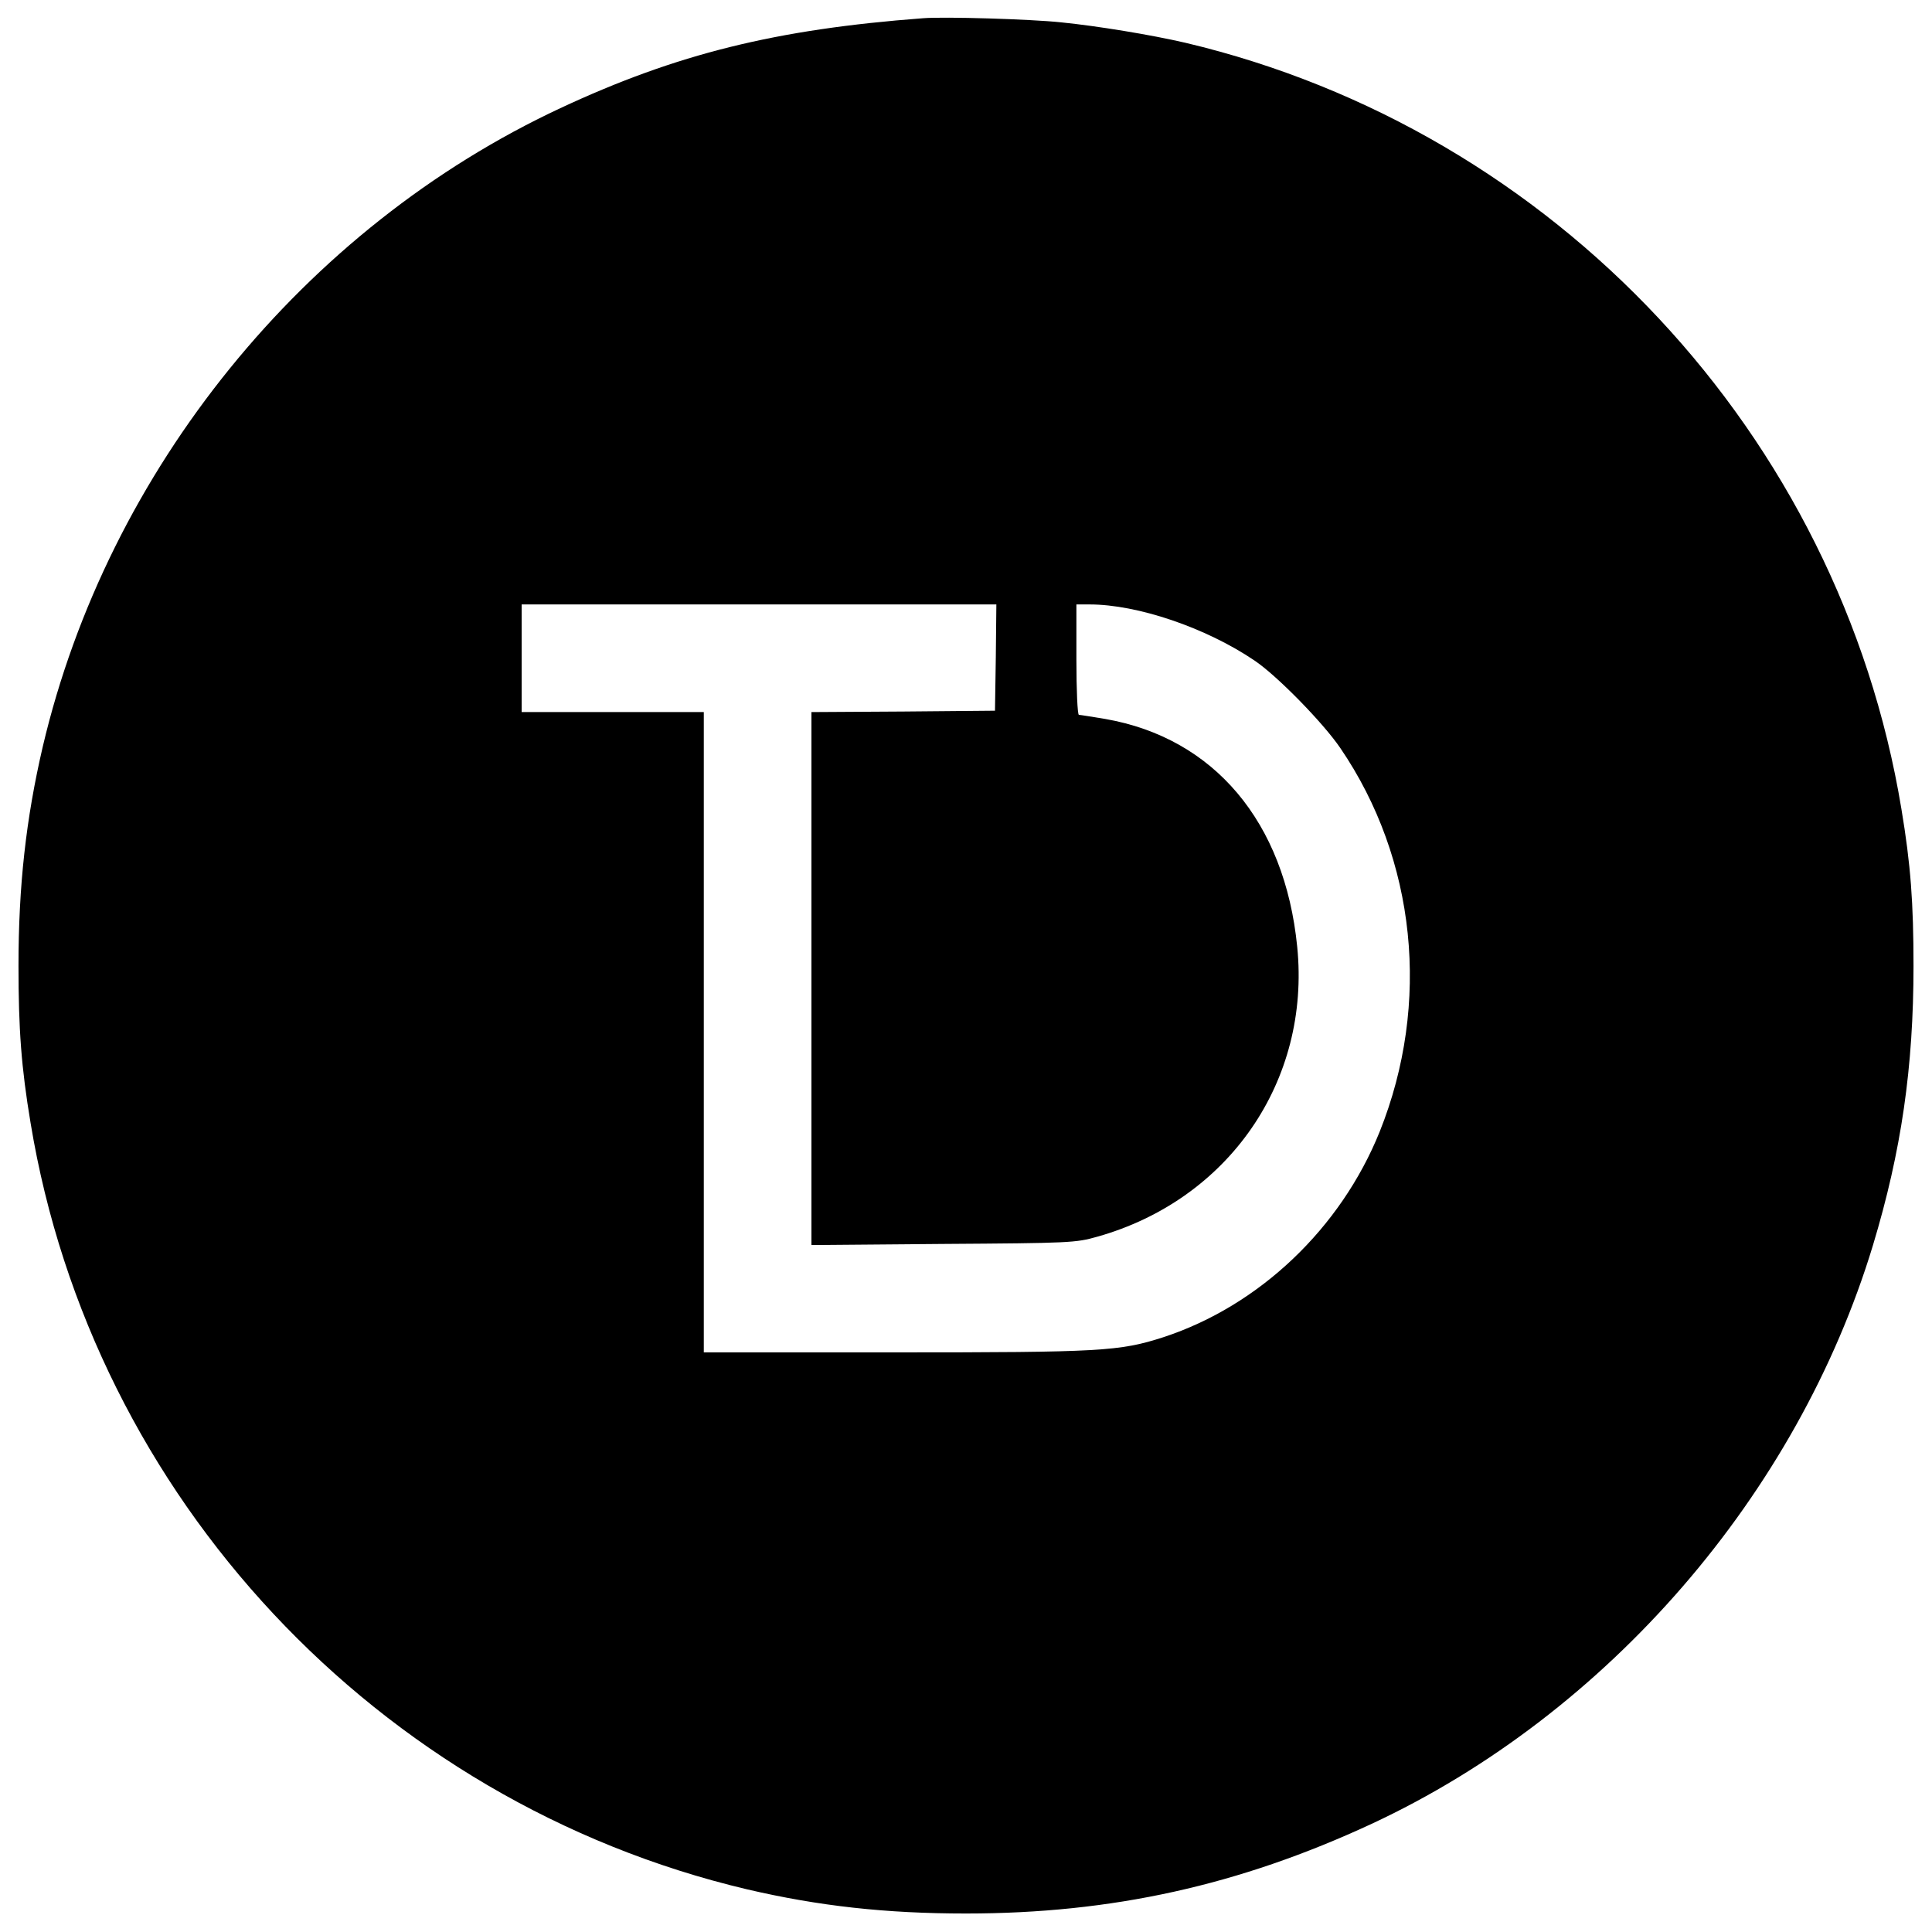
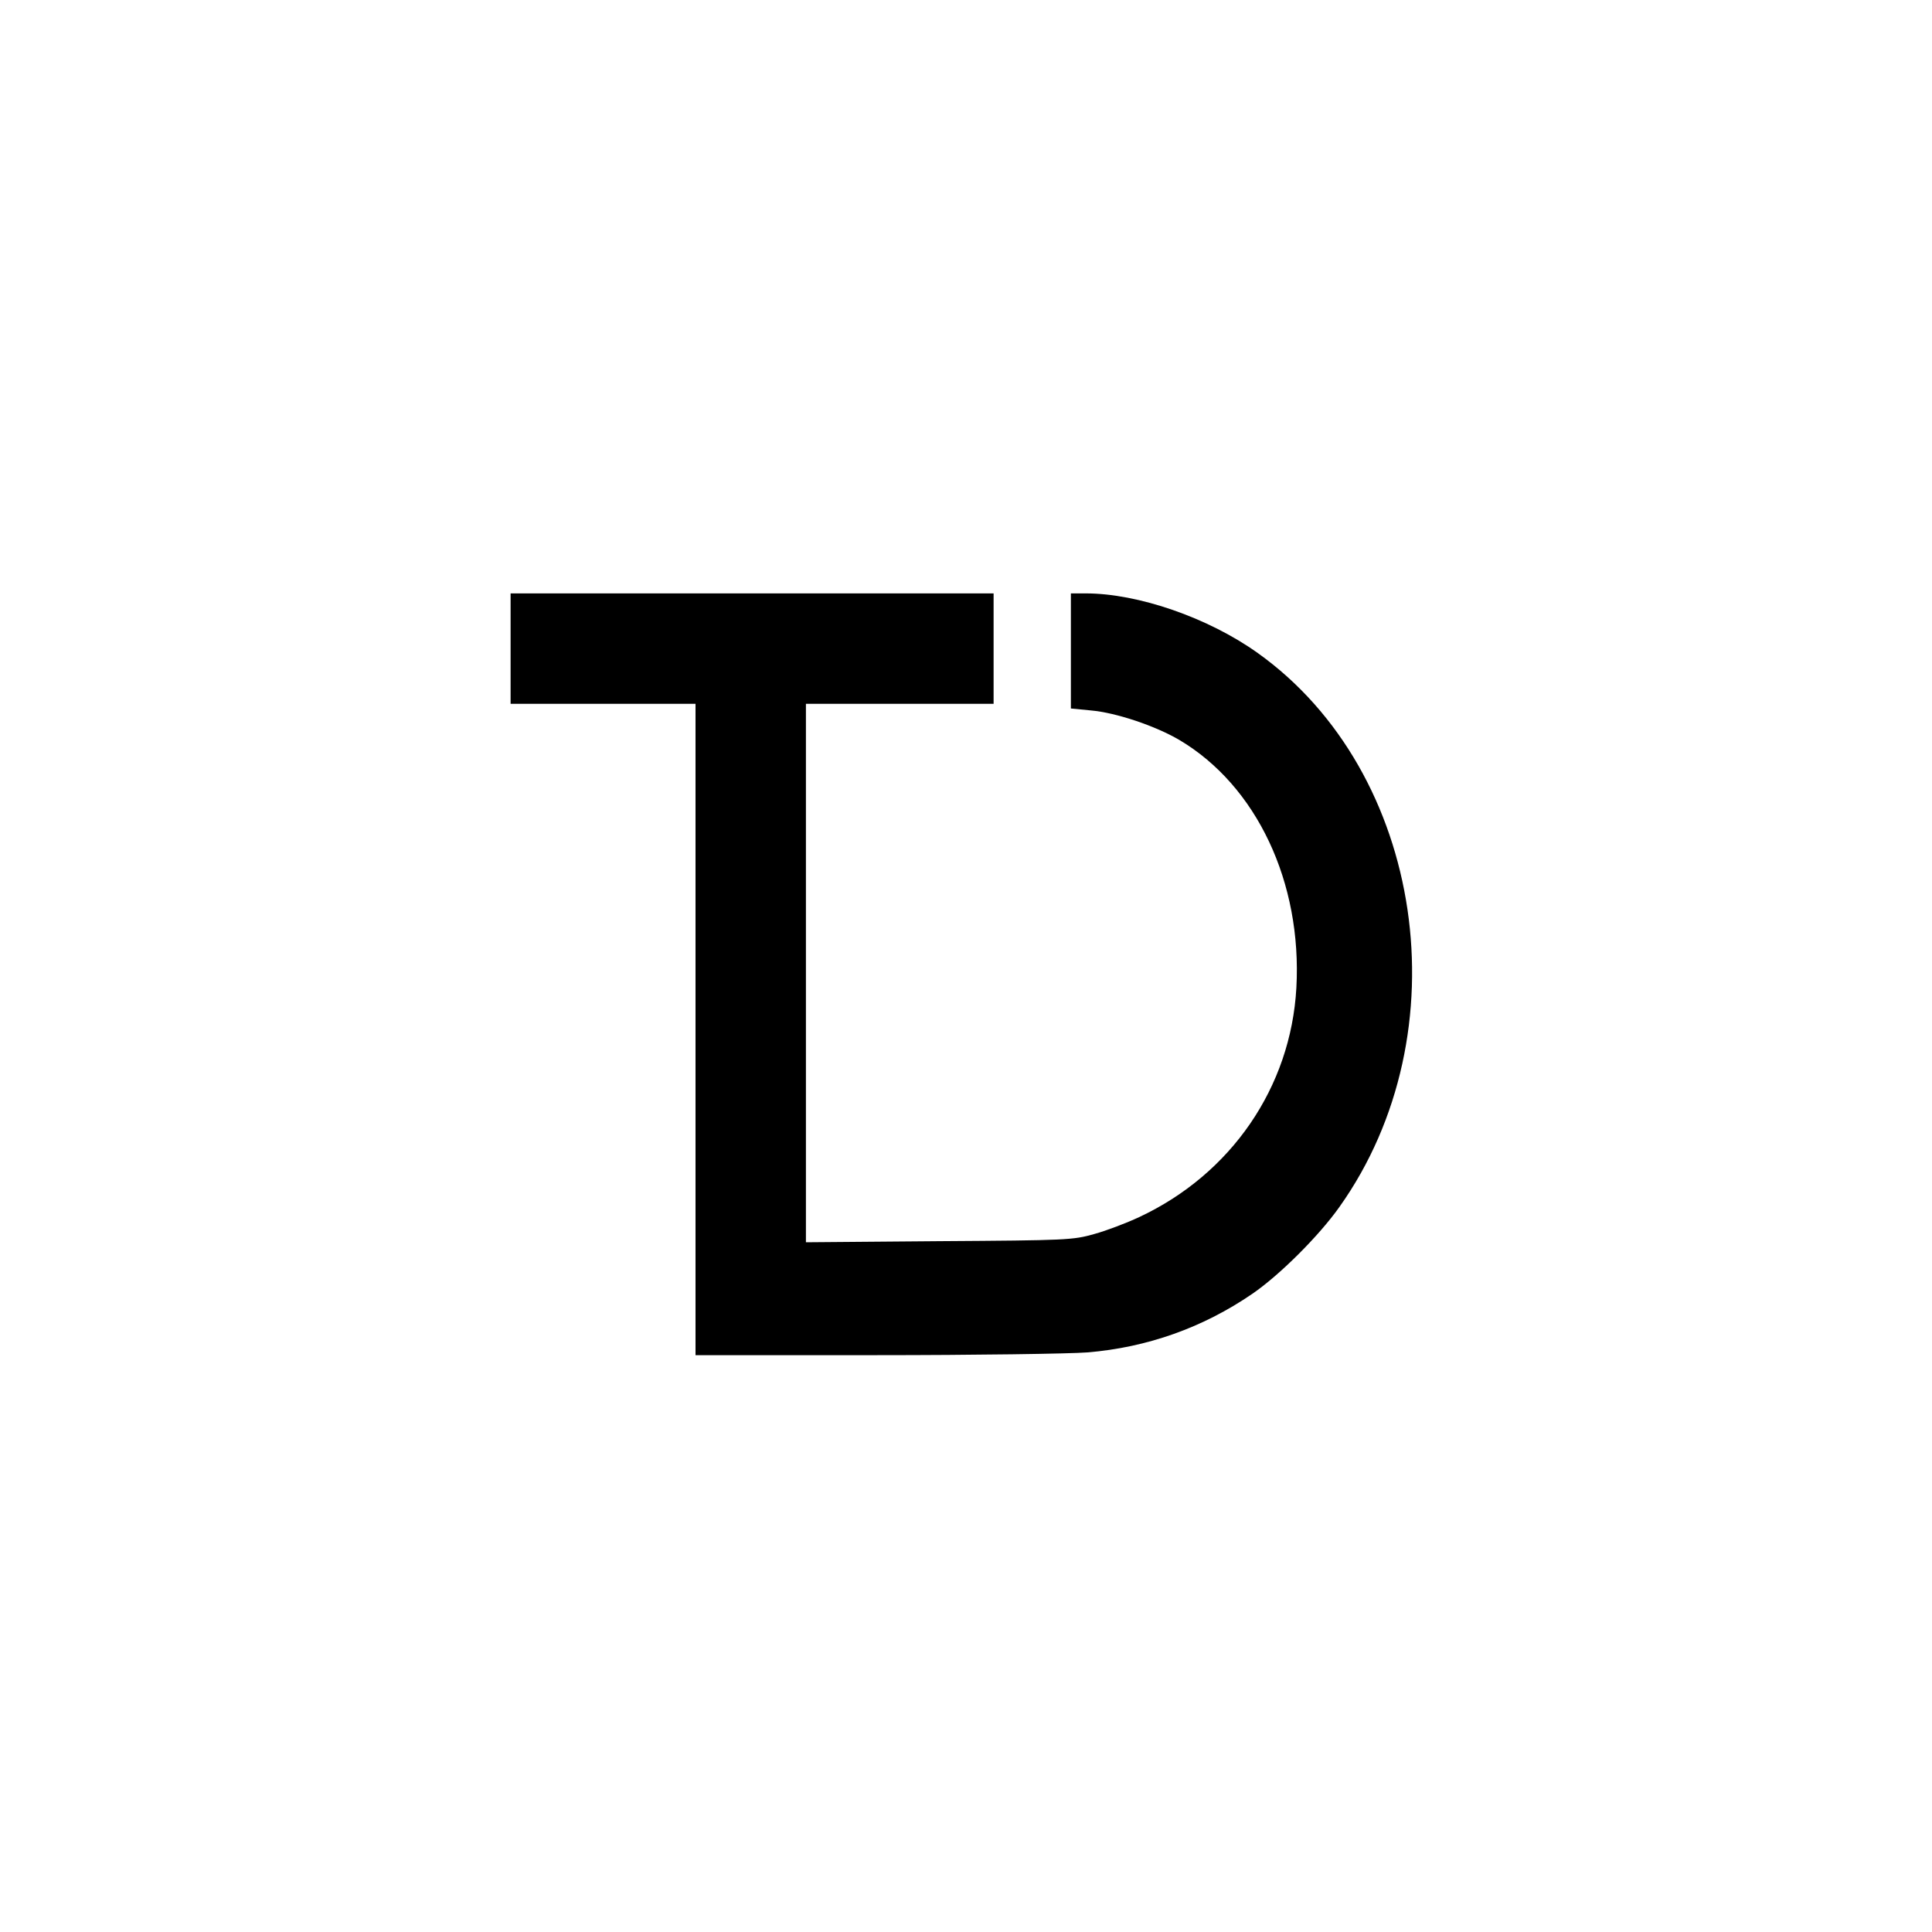
<svg xmlns="http://www.w3.org/2000/svg" version="1.0" width="700pt" height="700pt" viewBox="0 0 700 700" preserveAspectRatio="xMidYMid meet">
  <g transform="translate(0,700) scale(0.1,-0.1)" fill="#000000" stroke="none">
-     <path d="M3345 6934 c-533 -40 -893 -129 -1315 -326 -929 -434 -1639 -1310 -1875 -2313 -61 -262 -88 -505 -88 -795 0 -228 10 -367 44 -570 224 -1355 1256 -2458 2594 -2775 261 -61 504 -88 795 -88 529 0 990 102 1470 325 854 398 1542 1192 1816 2096 103 341 147 645 147 1012 0 228 -10 367 -44 570 -224 1355 -1256 2458 -2594 2775 -125 29 -320 61 -450 74 -113 12 -425 21 -500 15z m263 -2316 l-3 -193 -332 -3 -333 -2 0 -966 0 -965 478 4 c458 3 480 4 557 26 477 134 774 565 725 1051 -45 452 -301 756 -695 825 -48 8 -92 15 -96 15 -5 0 -9 90 -9 200 l0 200 48 0 c173 0 421 -84 597 -203 82 -55 249 -226 311 -317 275 -403 329 -925 143 -1390 -141 -350 -436 -631 -784 -745 -158 -51 -225 -55 -974 -55 l-691 0 0 1160 0 1160 -330 0 -330 0 0 195 0 195 860 0 860 0 -2 -192z" />
+     <path d="M1850 4650 l0 -200 335 0 335 0 0 -1180 0 -1180 653 0 c358 0 704 5 767 10 217 18 419 90 597 212 98 67 241 209 316 315 448 630 308 1576 -296 2007 -179 128 -434 216 -623 216 l-54 0 0 -209 0 -208 72 -7 c92 -8 234 -56 321 -107 280 -166 445 -516 424 -898 -20 -360 -236 -675 -570 -831 -45 -21 -118 -49 -162 -61 -77 -22 -99 -23 -562 -26 l-483 -4 0 975 0 976 340 0 340 0 0 200 0 200 -875 0 -875 0 0 -200z" />
  </g>
</svg>
